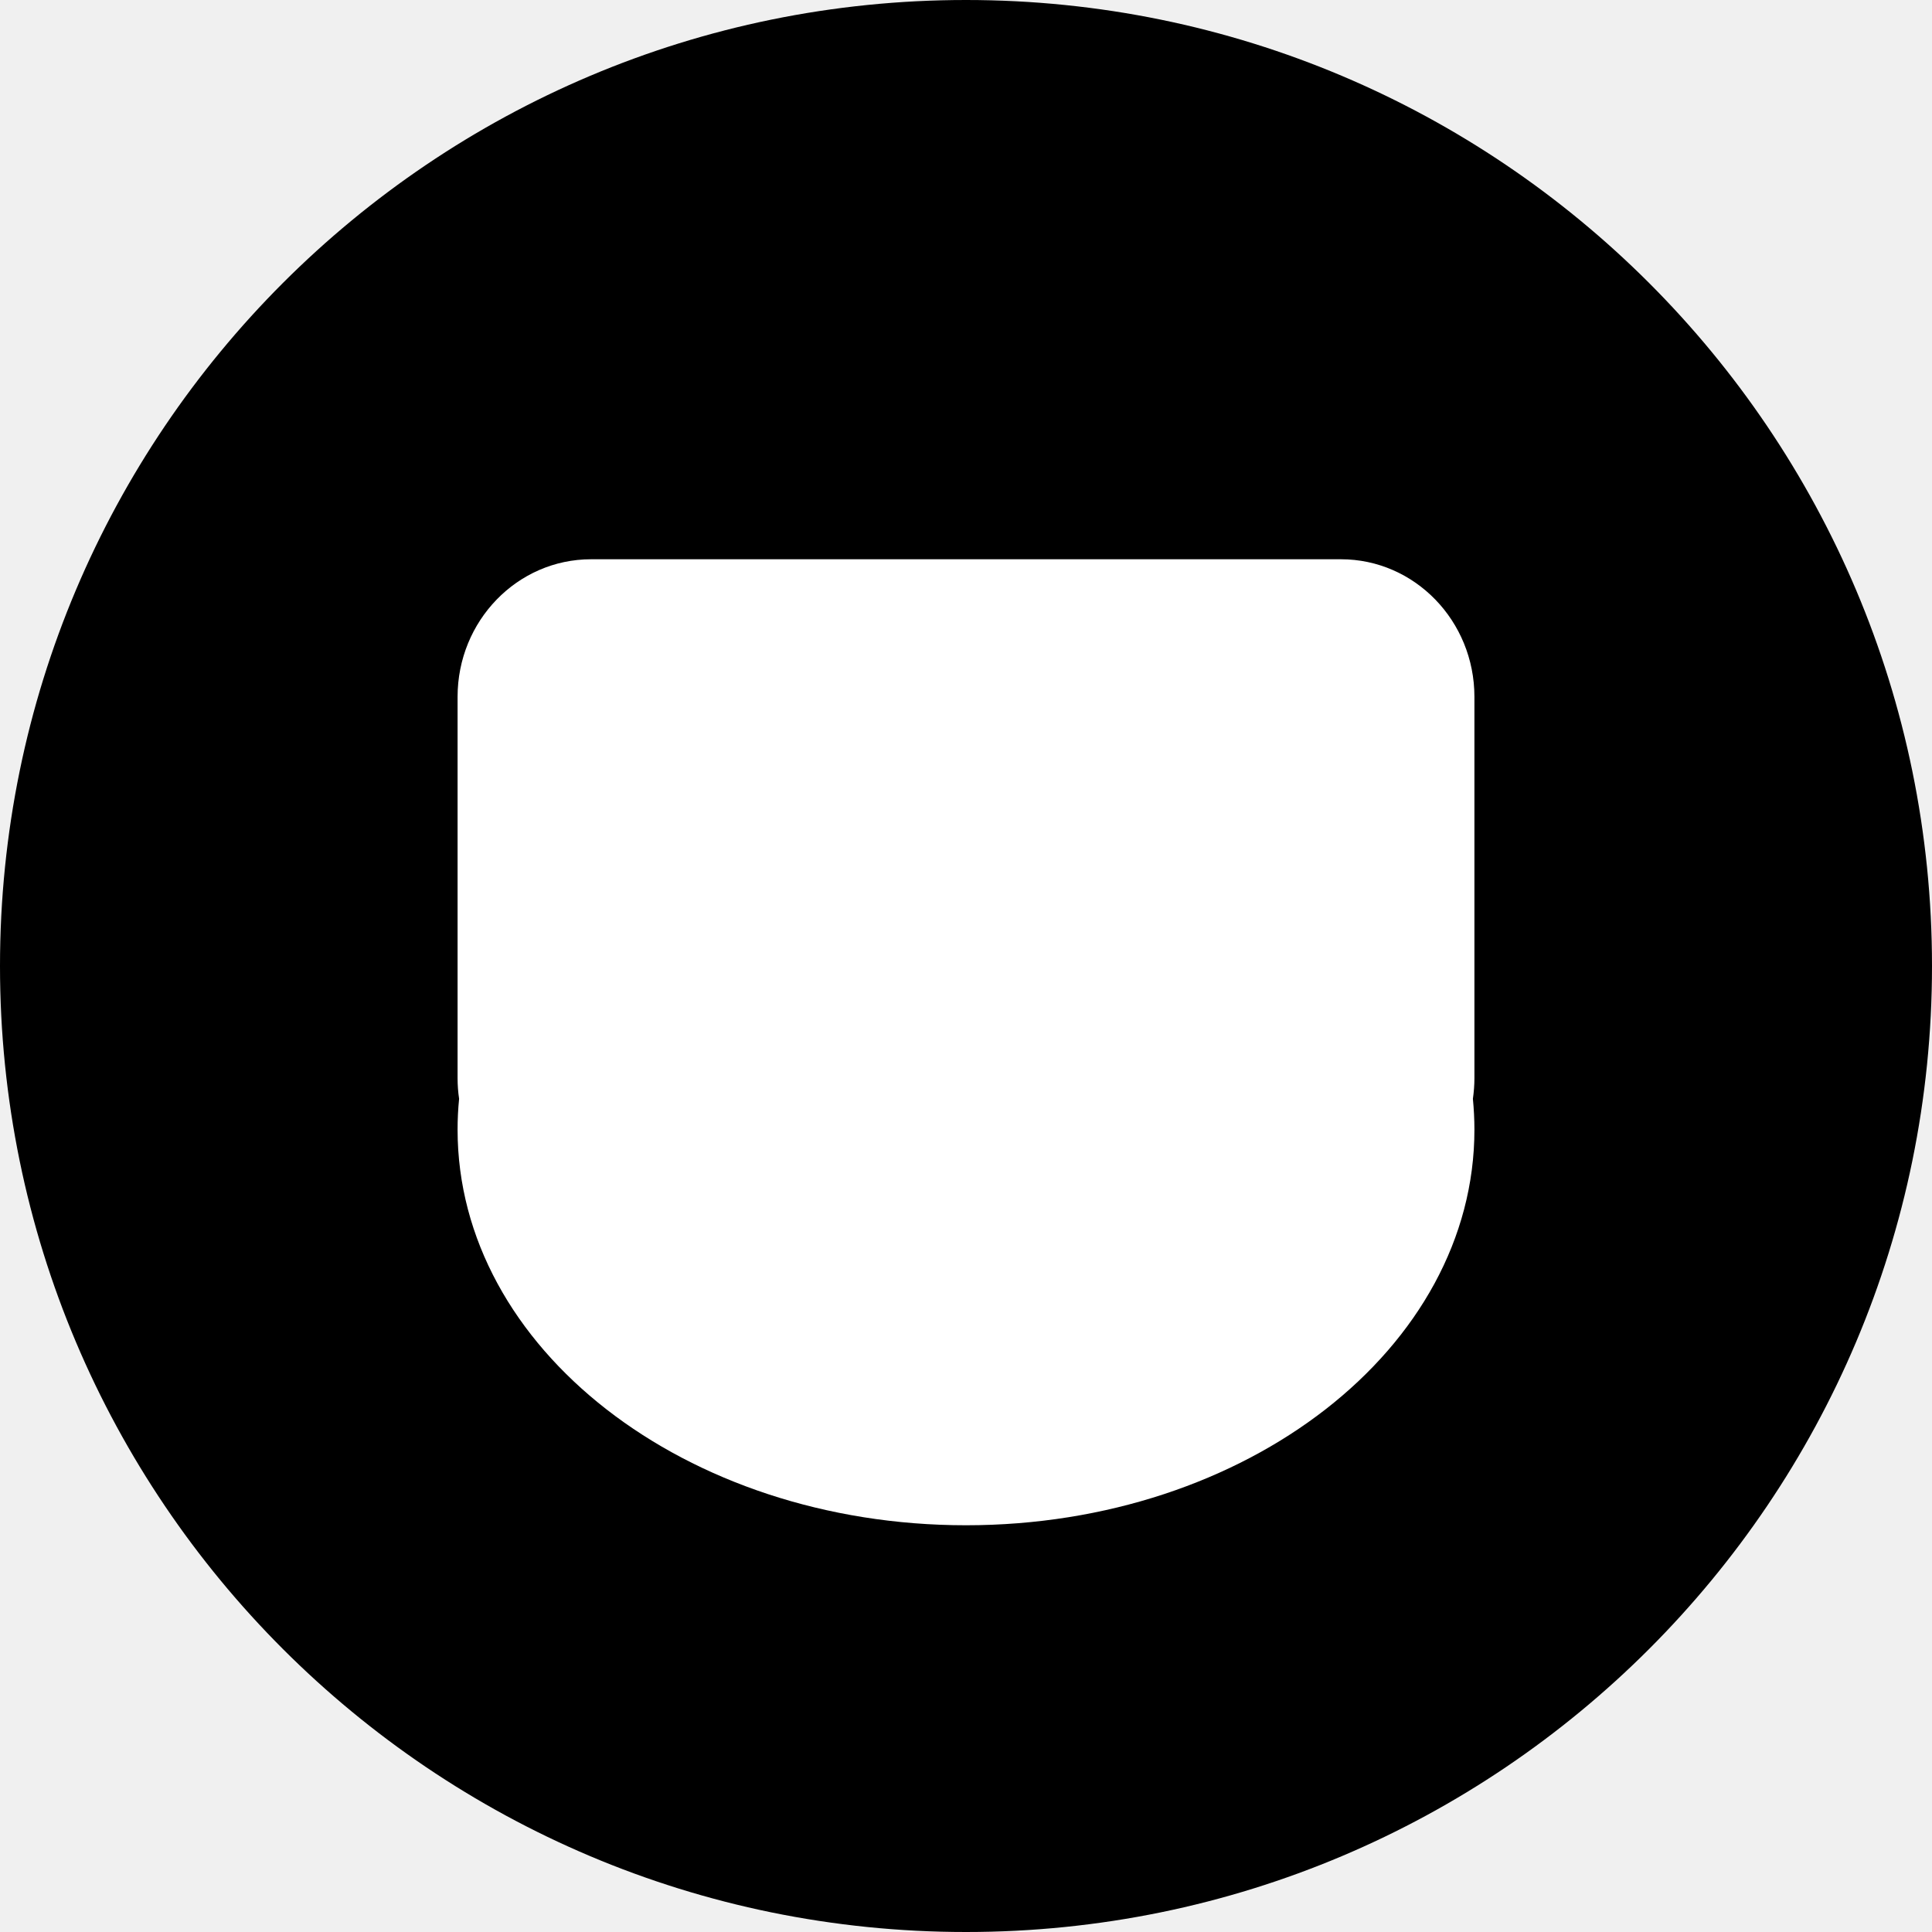
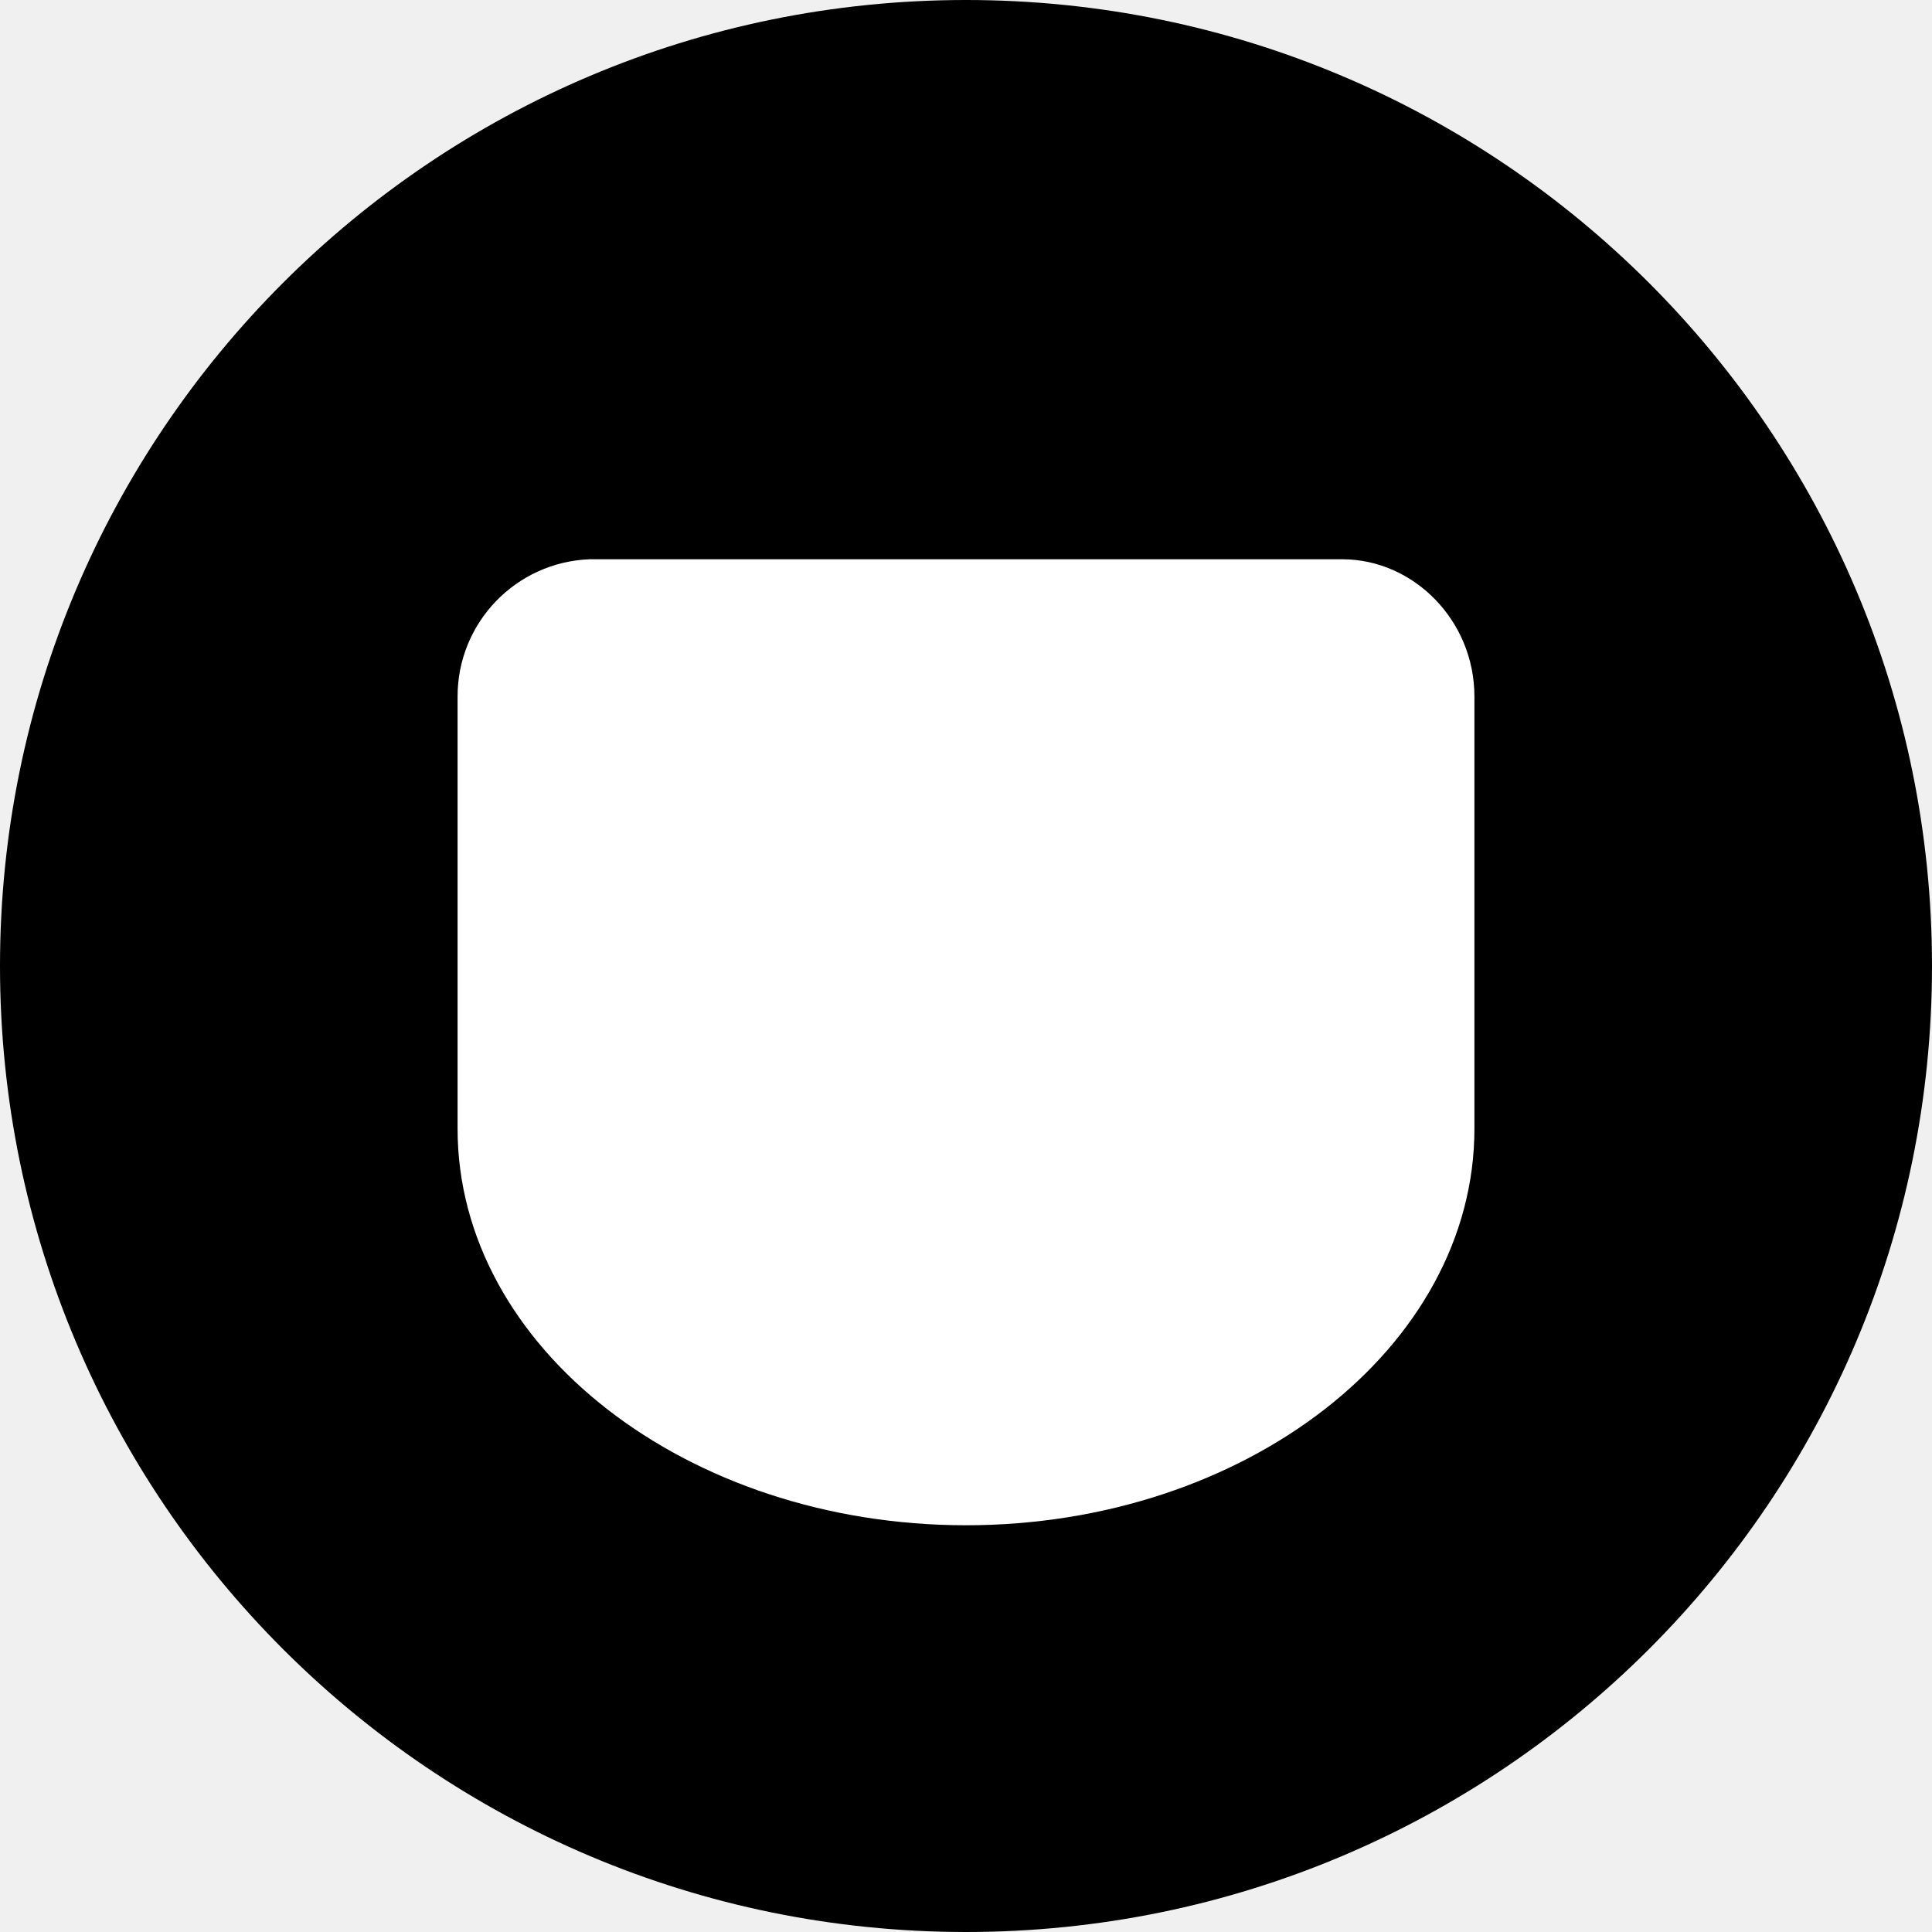
- <svg xmlns="http://www.w3.org/2000/svg" width="38" height="38" viewBox="0 0 38 38" fill="none">
-   <path d="M0 19C0 8.507 8.507 0 19 0C29.493 0 38 8.507 38 19C38 29.493 29.493 38 19 38C8.507 38 0 29.493 0 19Z" fill="black" />
-   <path d="M26.375 11H11.625C10.175 11 9 12.212 9 13.706V21.203C9 21.342 9.01 21.479 9.03 21.612C9.01 21.812 9 22.014 9 22.218C9 26.515 13.477 30 19 30C24.523 30 29 26.515 29 22.218C29 22.014 28.989 21.812 28.97 21.612C28.989 21.479 29 21.342 29 21.203V13.706C29 12.212 27.824 11 26.375 11Z" fill="white" />
+ <svg xmlns="http://www.w3.org/2000/svg" viewBox="0 0 38 38" fill="none">
+   <path d="M0 19a19 19 0 1 1 38 0 19 19 0 0 1-38 0Z" fill="black" />
+   <path d="M26.4 11H11.6A2.7 2.7 0 0 0 9 13.7v8.5c0 4.3 4.5 7.8 10 7.8s10-3.5 10-7.8v-8.5c0-1.5-1.2-2.7-2.6-2.7Z" fill="white" />
</svg>
